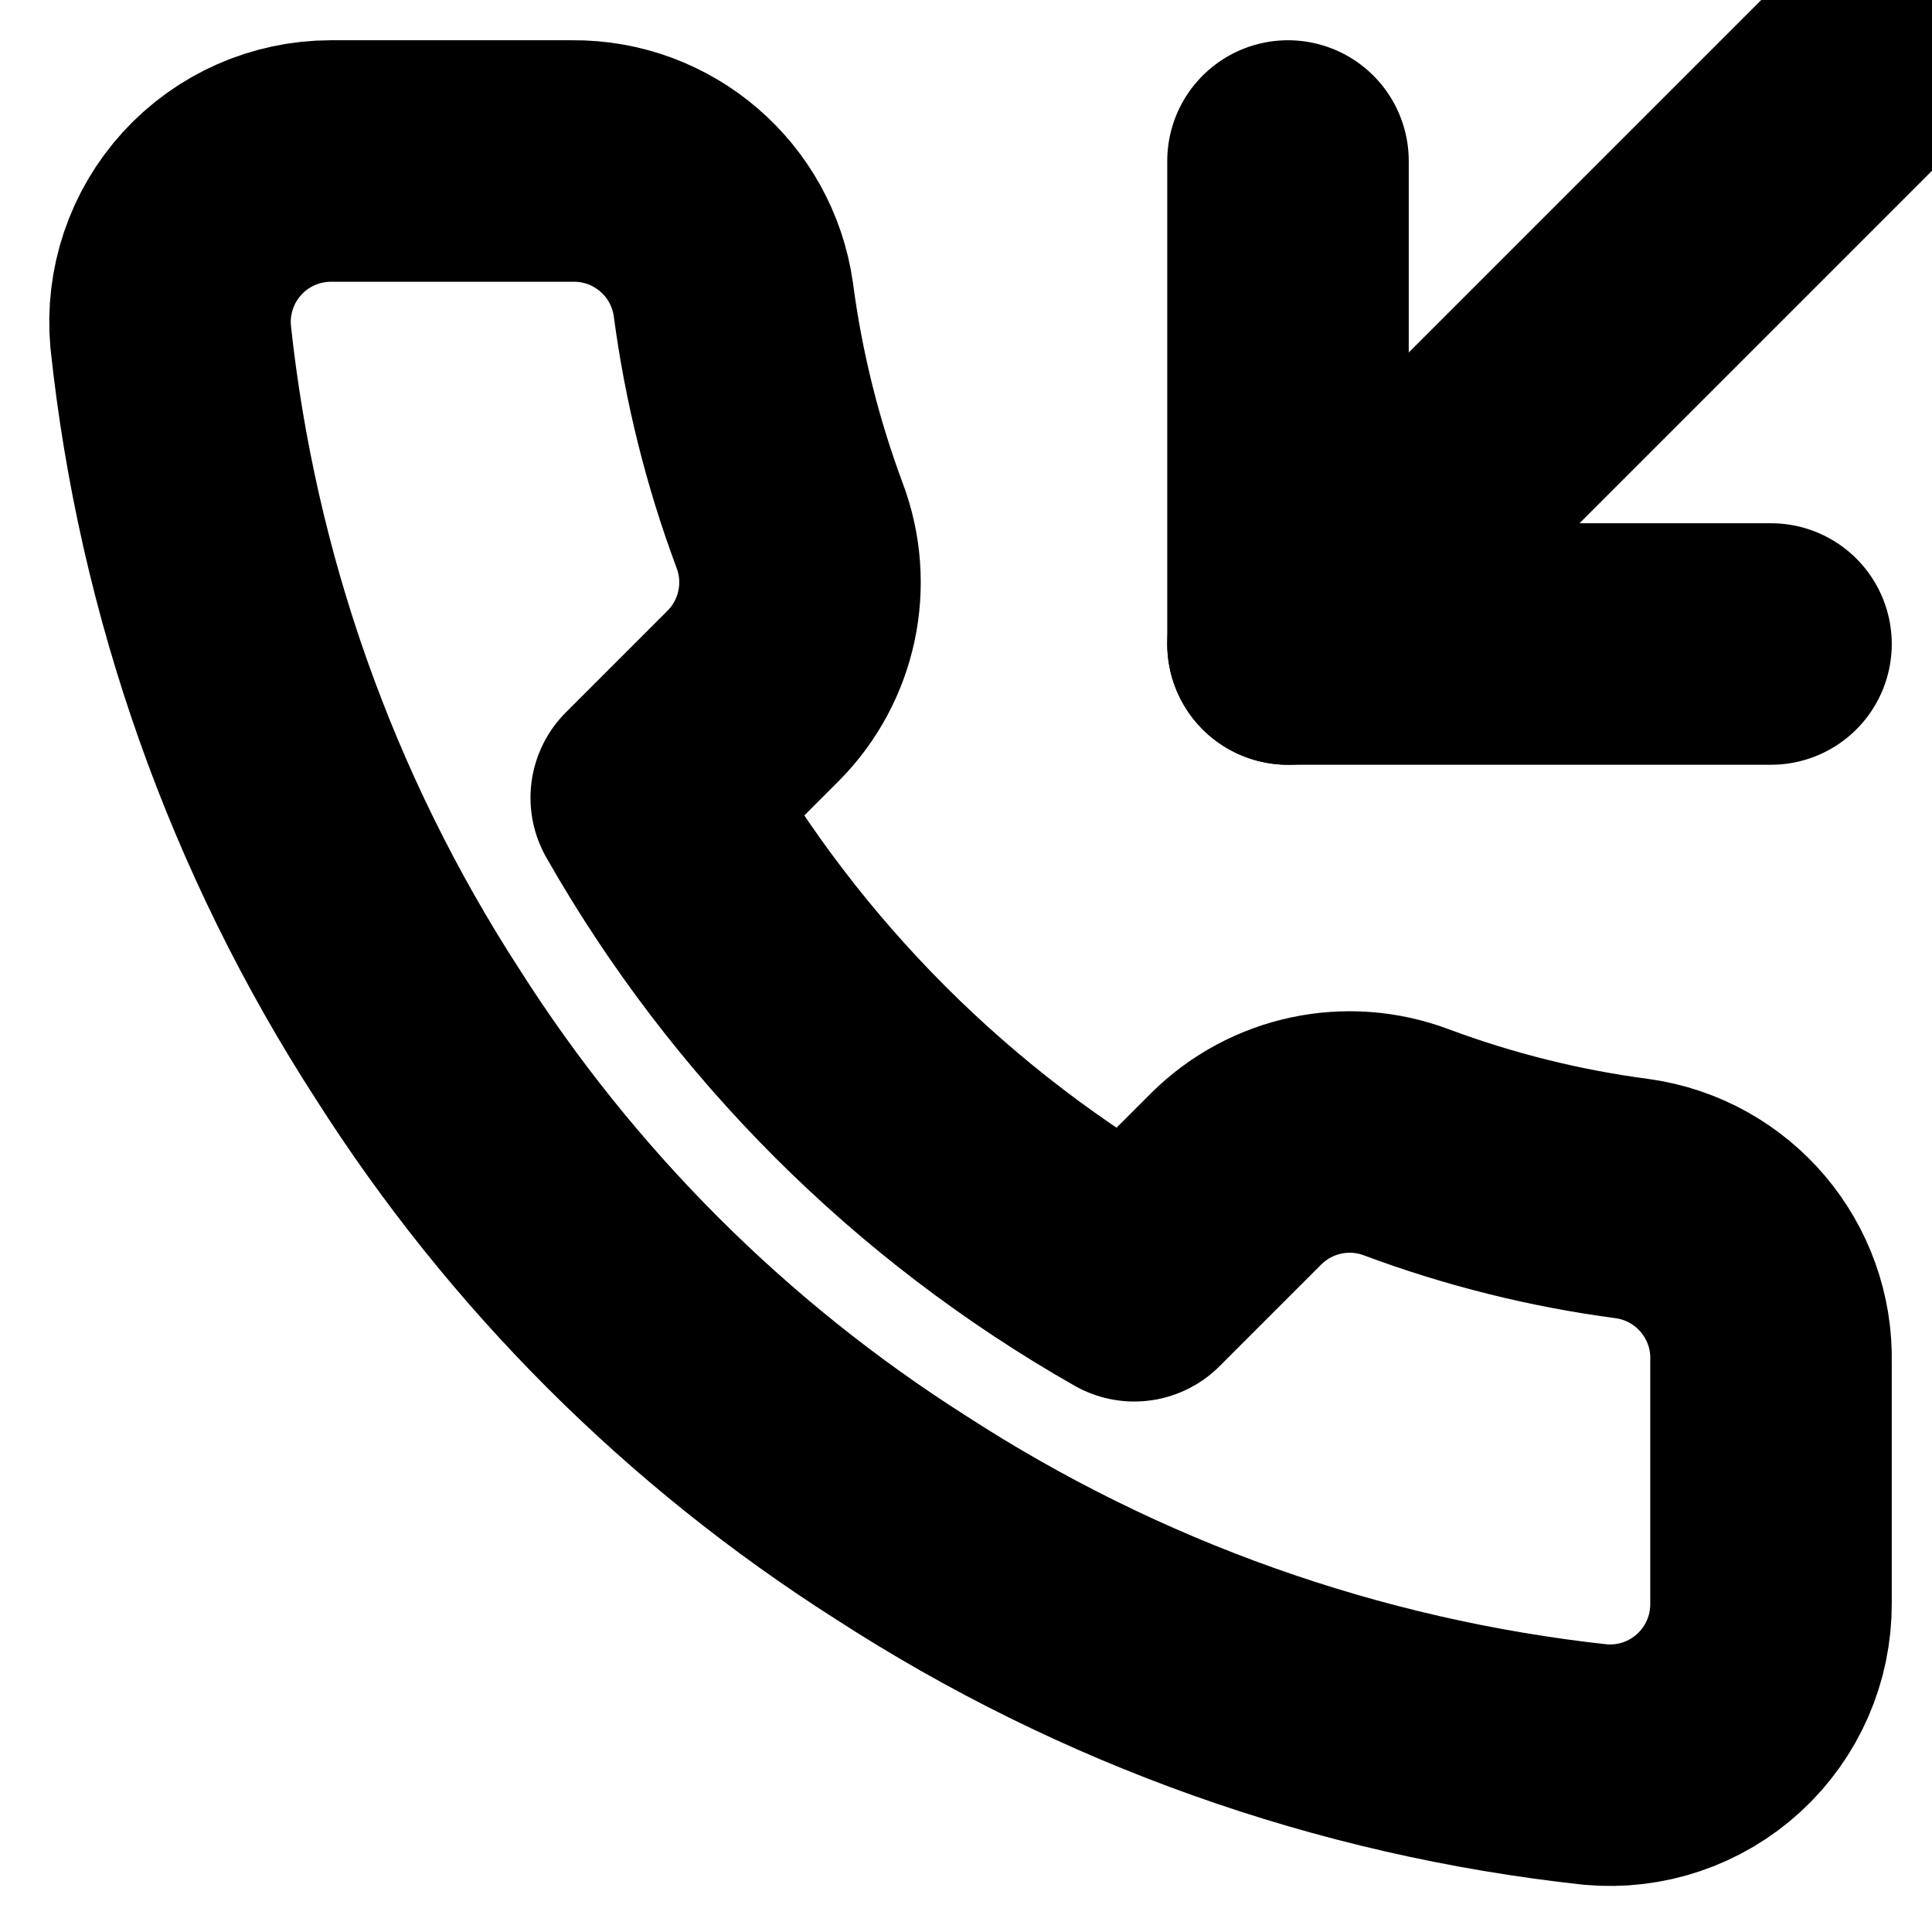
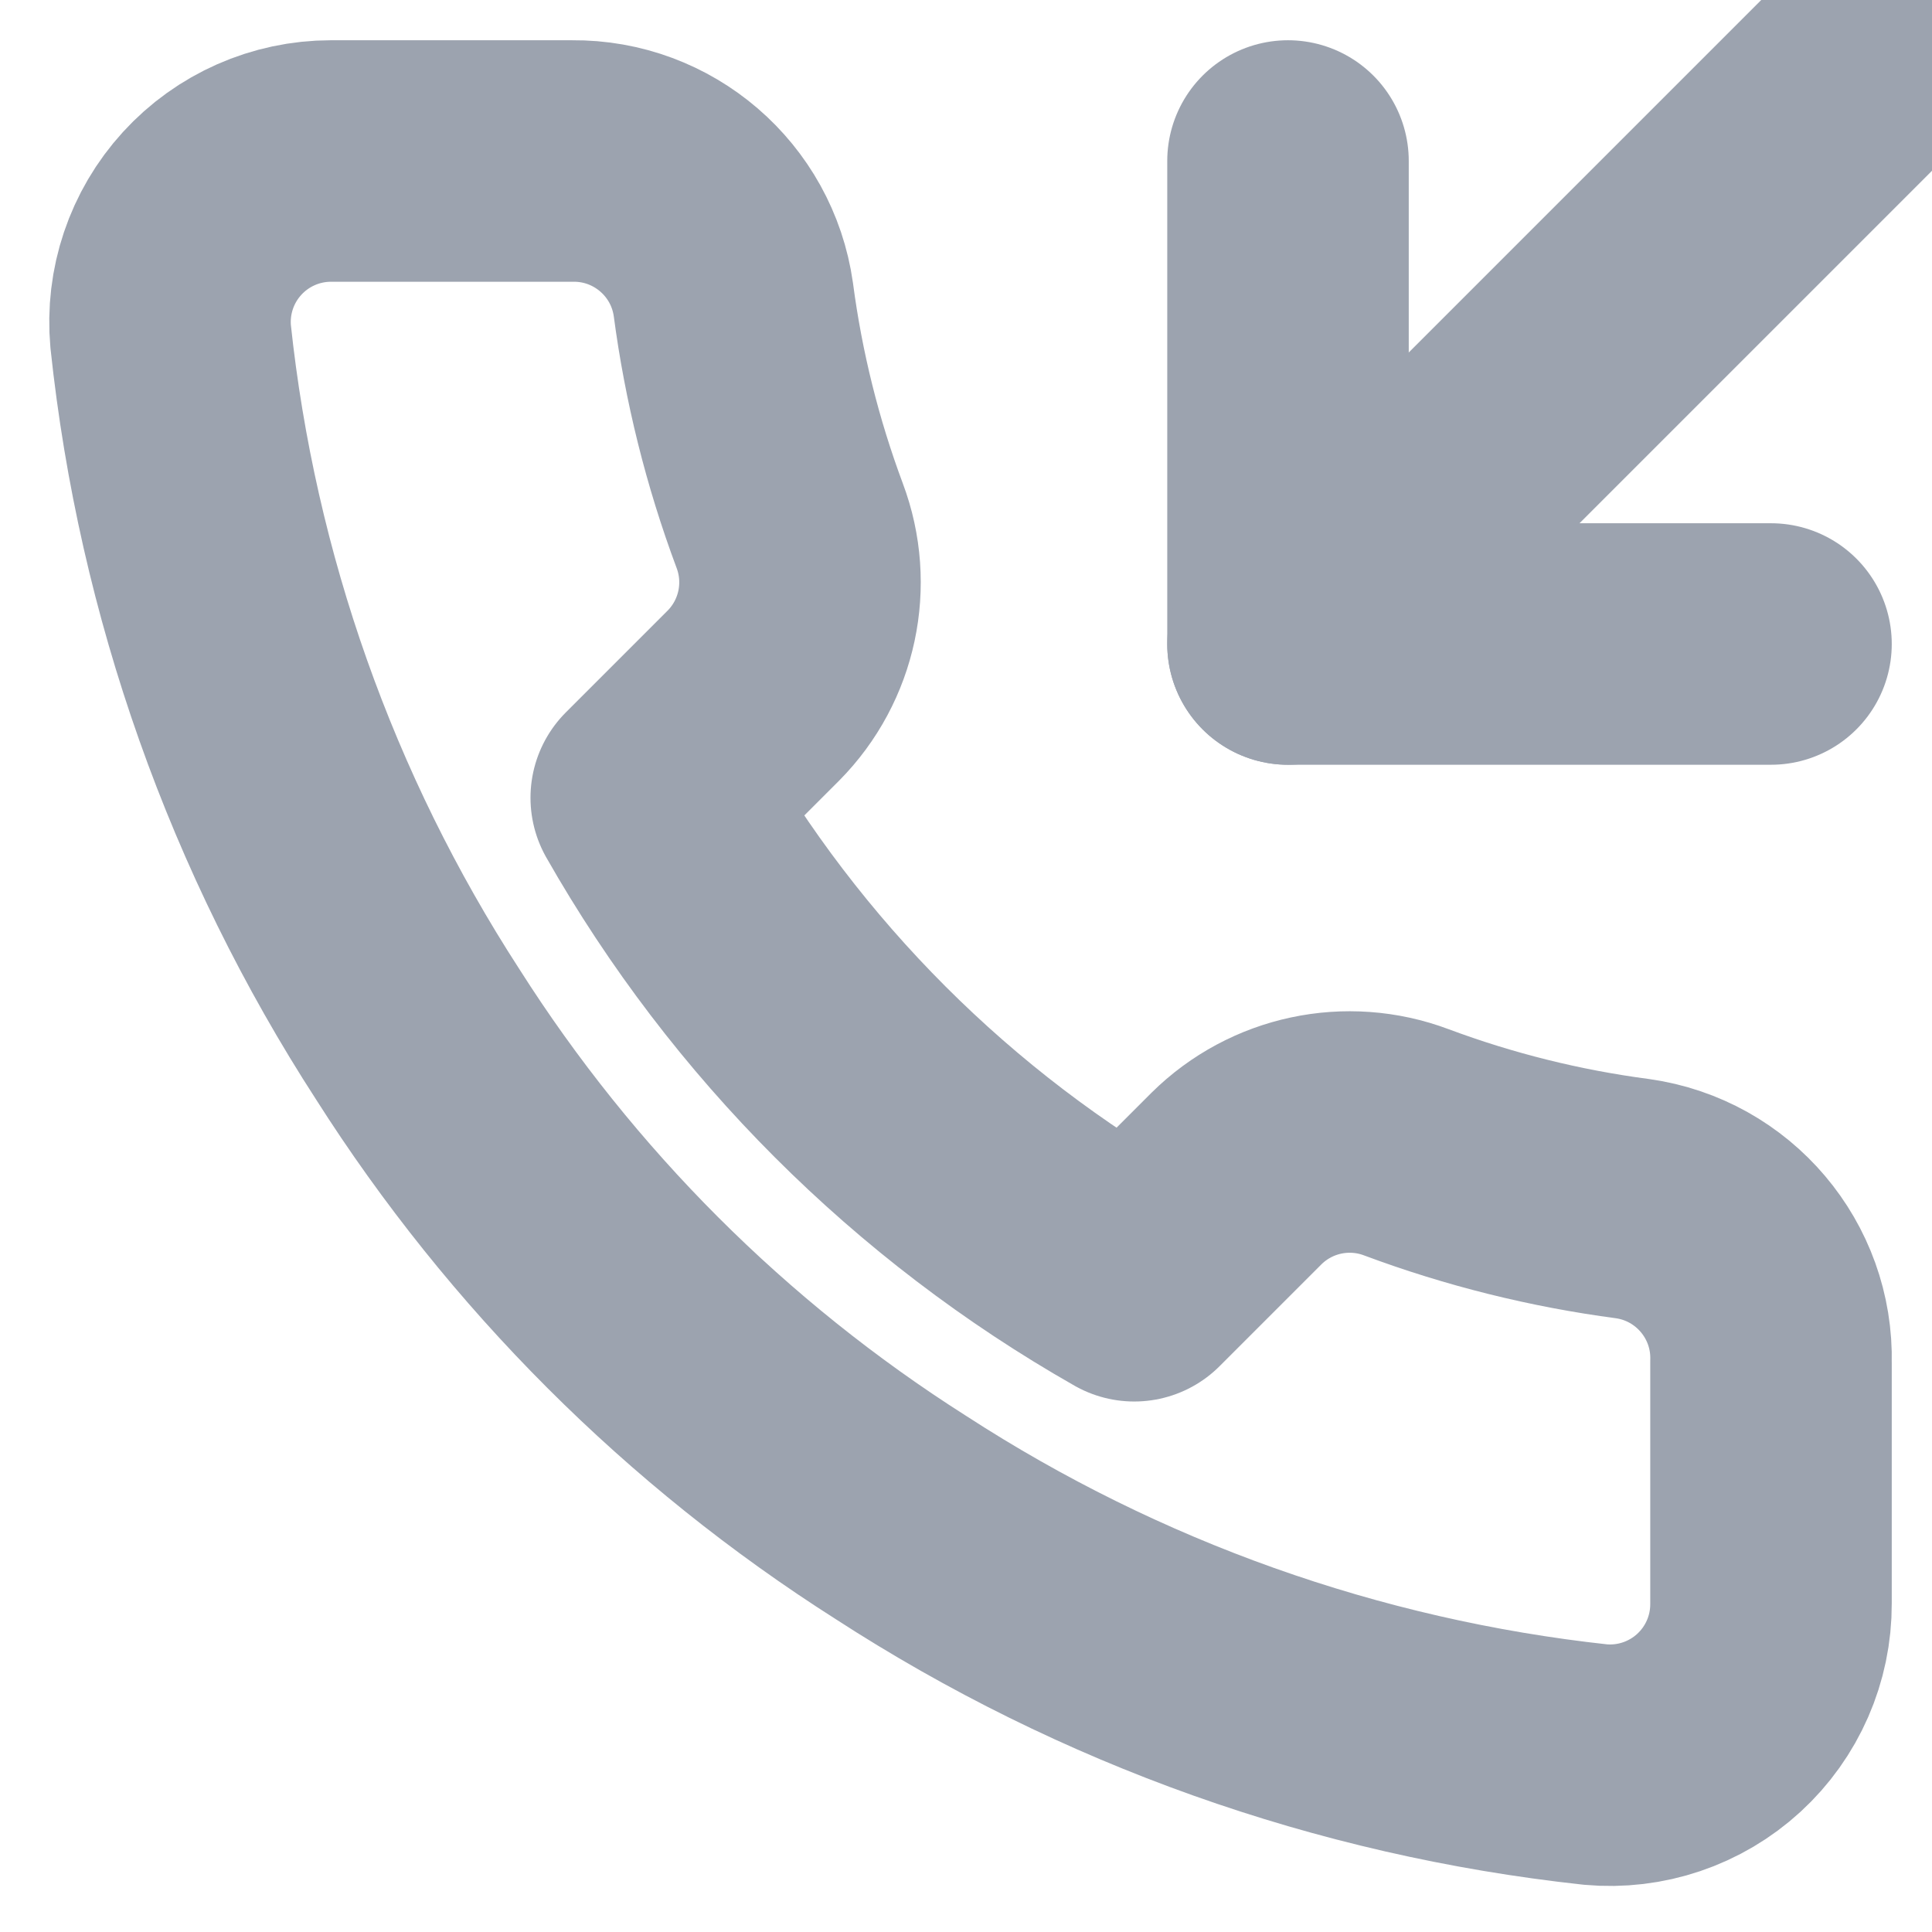
- <svg xmlns="http://www.w3.org/2000/svg" viewBox="0 0 24 24" fill="none" stroke="black" stroke-width="3" stroke-linecap="round" stroke-linejoin="round" class="feather feather-phone-incoming" width="24" height="24">
+ <svg xmlns="http://www.w3.org/2000/svg" viewBox="0 0 24 24" fill="none" stroke="#9ca3af" stroke-width="3" stroke-linecap="round" stroke-linejoin="round" class="feather feather-phone-incoming" width="24" height="24">
  <polyline points="16 2 16 8 22 8" />
  <line x1="23" y1="1" x2="16" y2="8" />
  <path d="M22 16.92v3a2 2 0 0 1-2.18 2 19.79 19.79 0 0 1-8.63-3.07 19.5 19.5 0 0 1-6-6 19.79 19.79 0 0 1-3.07-8.67A2 2 0 0 1 4.11 2h3a2 2 0 0 1 2 1.72 12.84 12.84 0 0 0 .7 2.81 2 2 0 0 1-.45 2.11L8.09 9.91a16 16 0 0 0 6 6l1.27-1.27a2 2 0 0 1 2.11-.45 12.84 12.84 0 0 0 2.81.7A2 2 0 0 1 22 16.92z" />
</svg>
